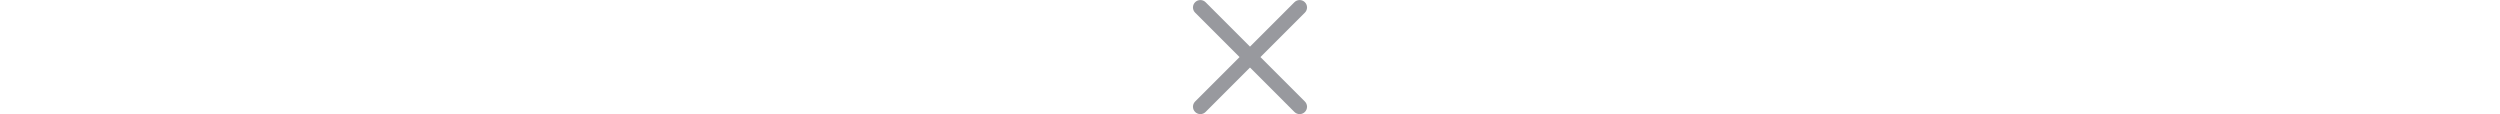
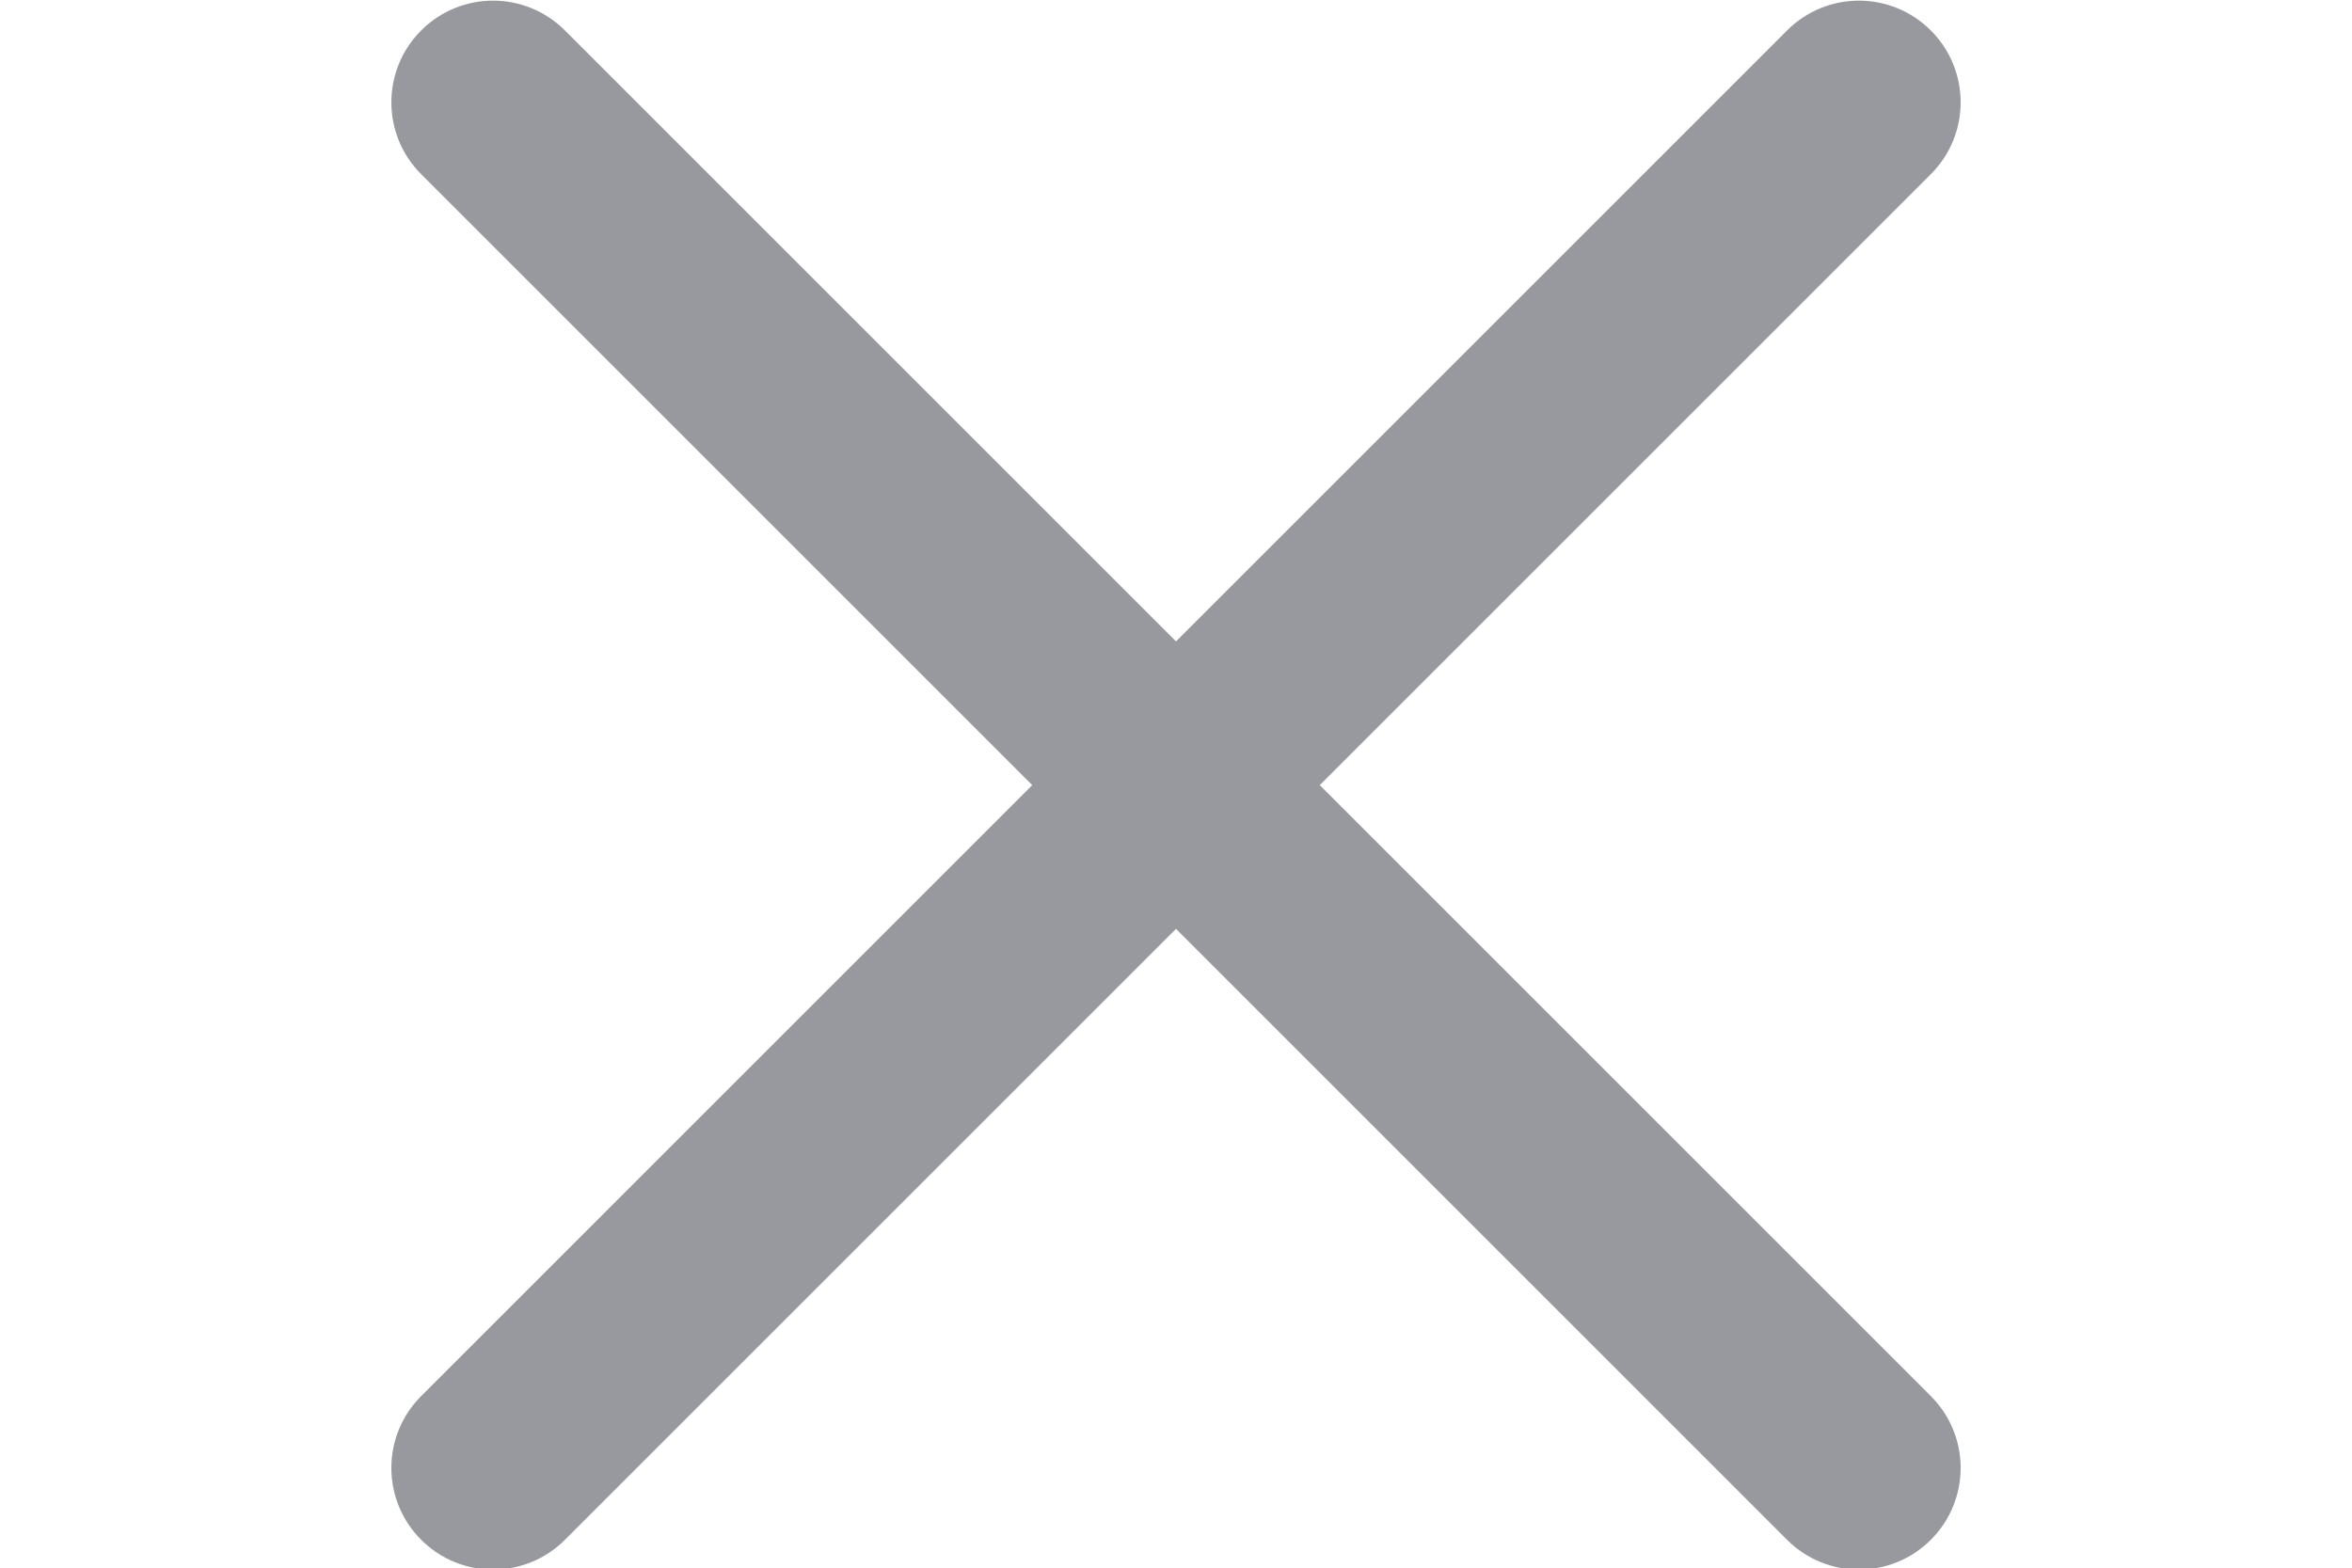
- <svg xmlns="http://www.w3.org/2000/svg" height="20px" fill="#98999e" viewBox="0 0 329.269 329" width="329pt">
+ <svg xmlns="http://www.w3.org/2000/svg" height="20px" fill="#98999e" viewBox="0 0 329.269 329" width="30px">
  <path d="m194.801 164.77 128.211-128.215c8.344-8.34 8.344-21.824 0-30.164-8.34-8.34-21.824-8.34-30.164 0l-128.215 128.215-128.211-128.215c-8.344-8.34-21.824-8.34-30.164 0-8.344 8.34-8.344 21.824 0 30.164l128.211 128.215-128.211 128.215c-8.344 8.34-8.344 21.824 0 30.164 4.156 4.16 9.621 6.25 15.082 6.25 5.461 0 10.922-2.09 15.082-6.25l128.211-128.215 128.215 128.215c4.16 4.16 9.621 6.25 15.082 6.25 5.461 0 10.922-2.09 15.082-6.25 8.344-8.34 8.344-21.824 0-30.164zm0 0" />
</svg>
